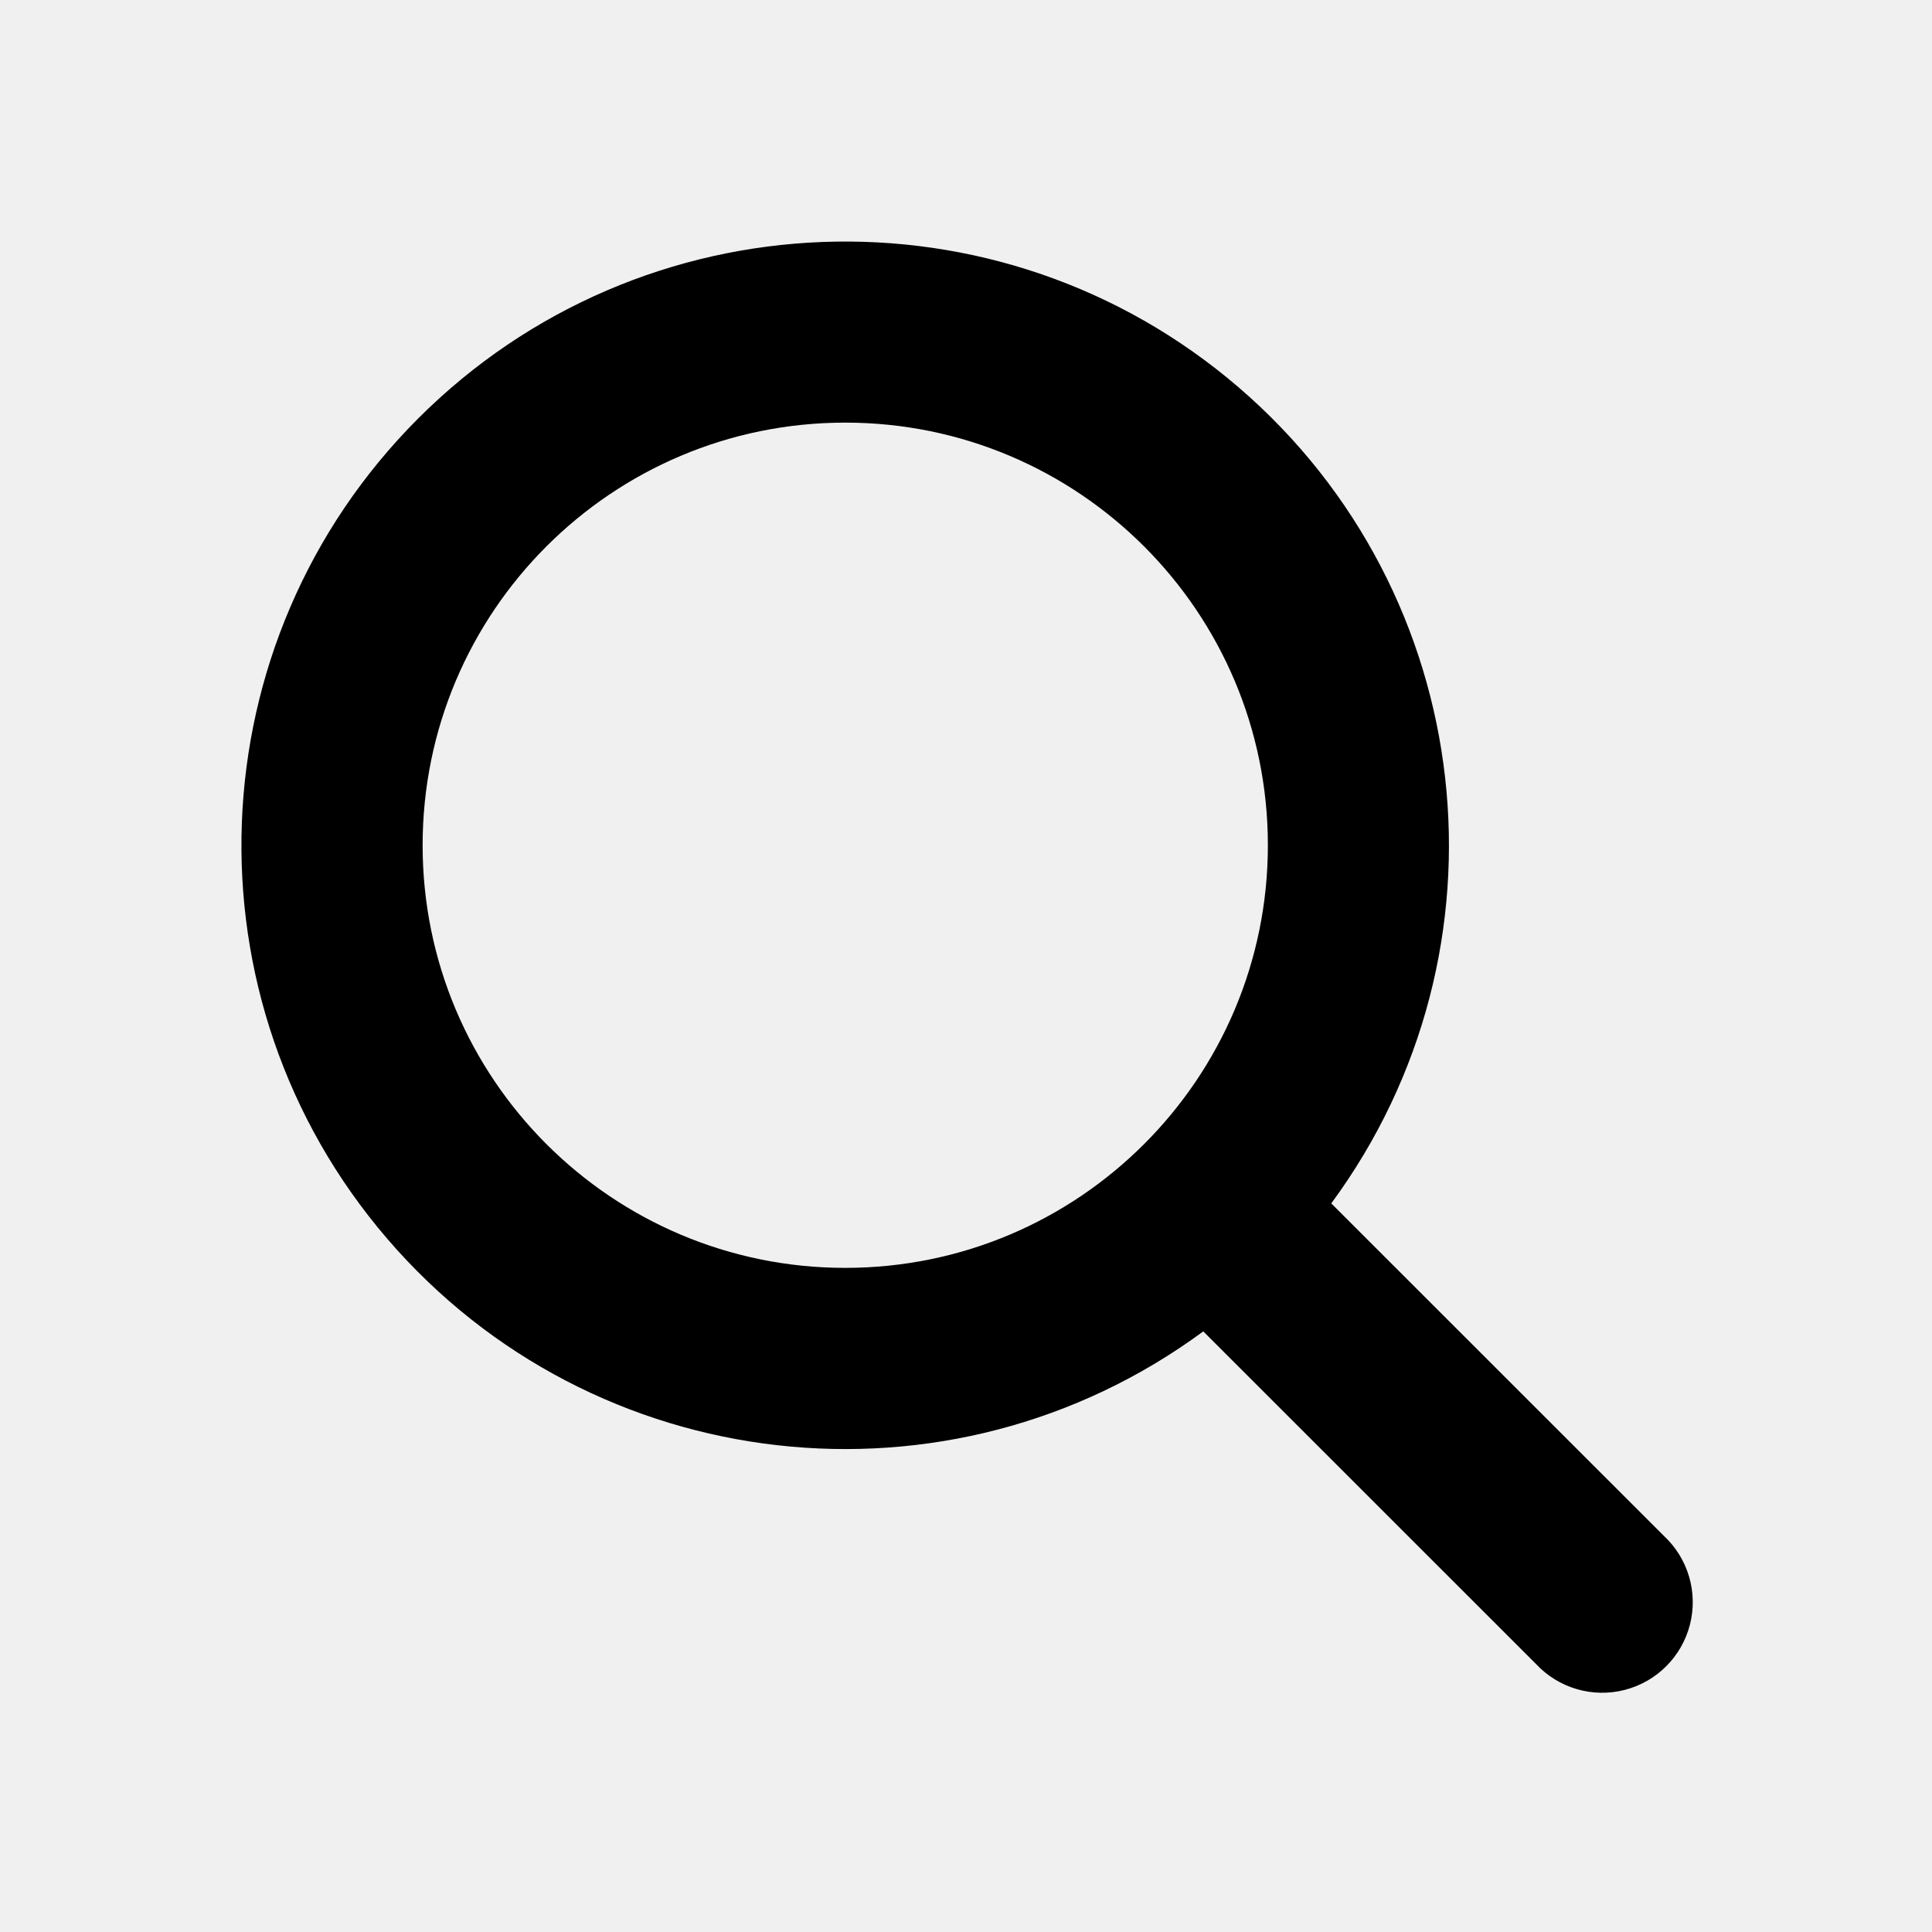
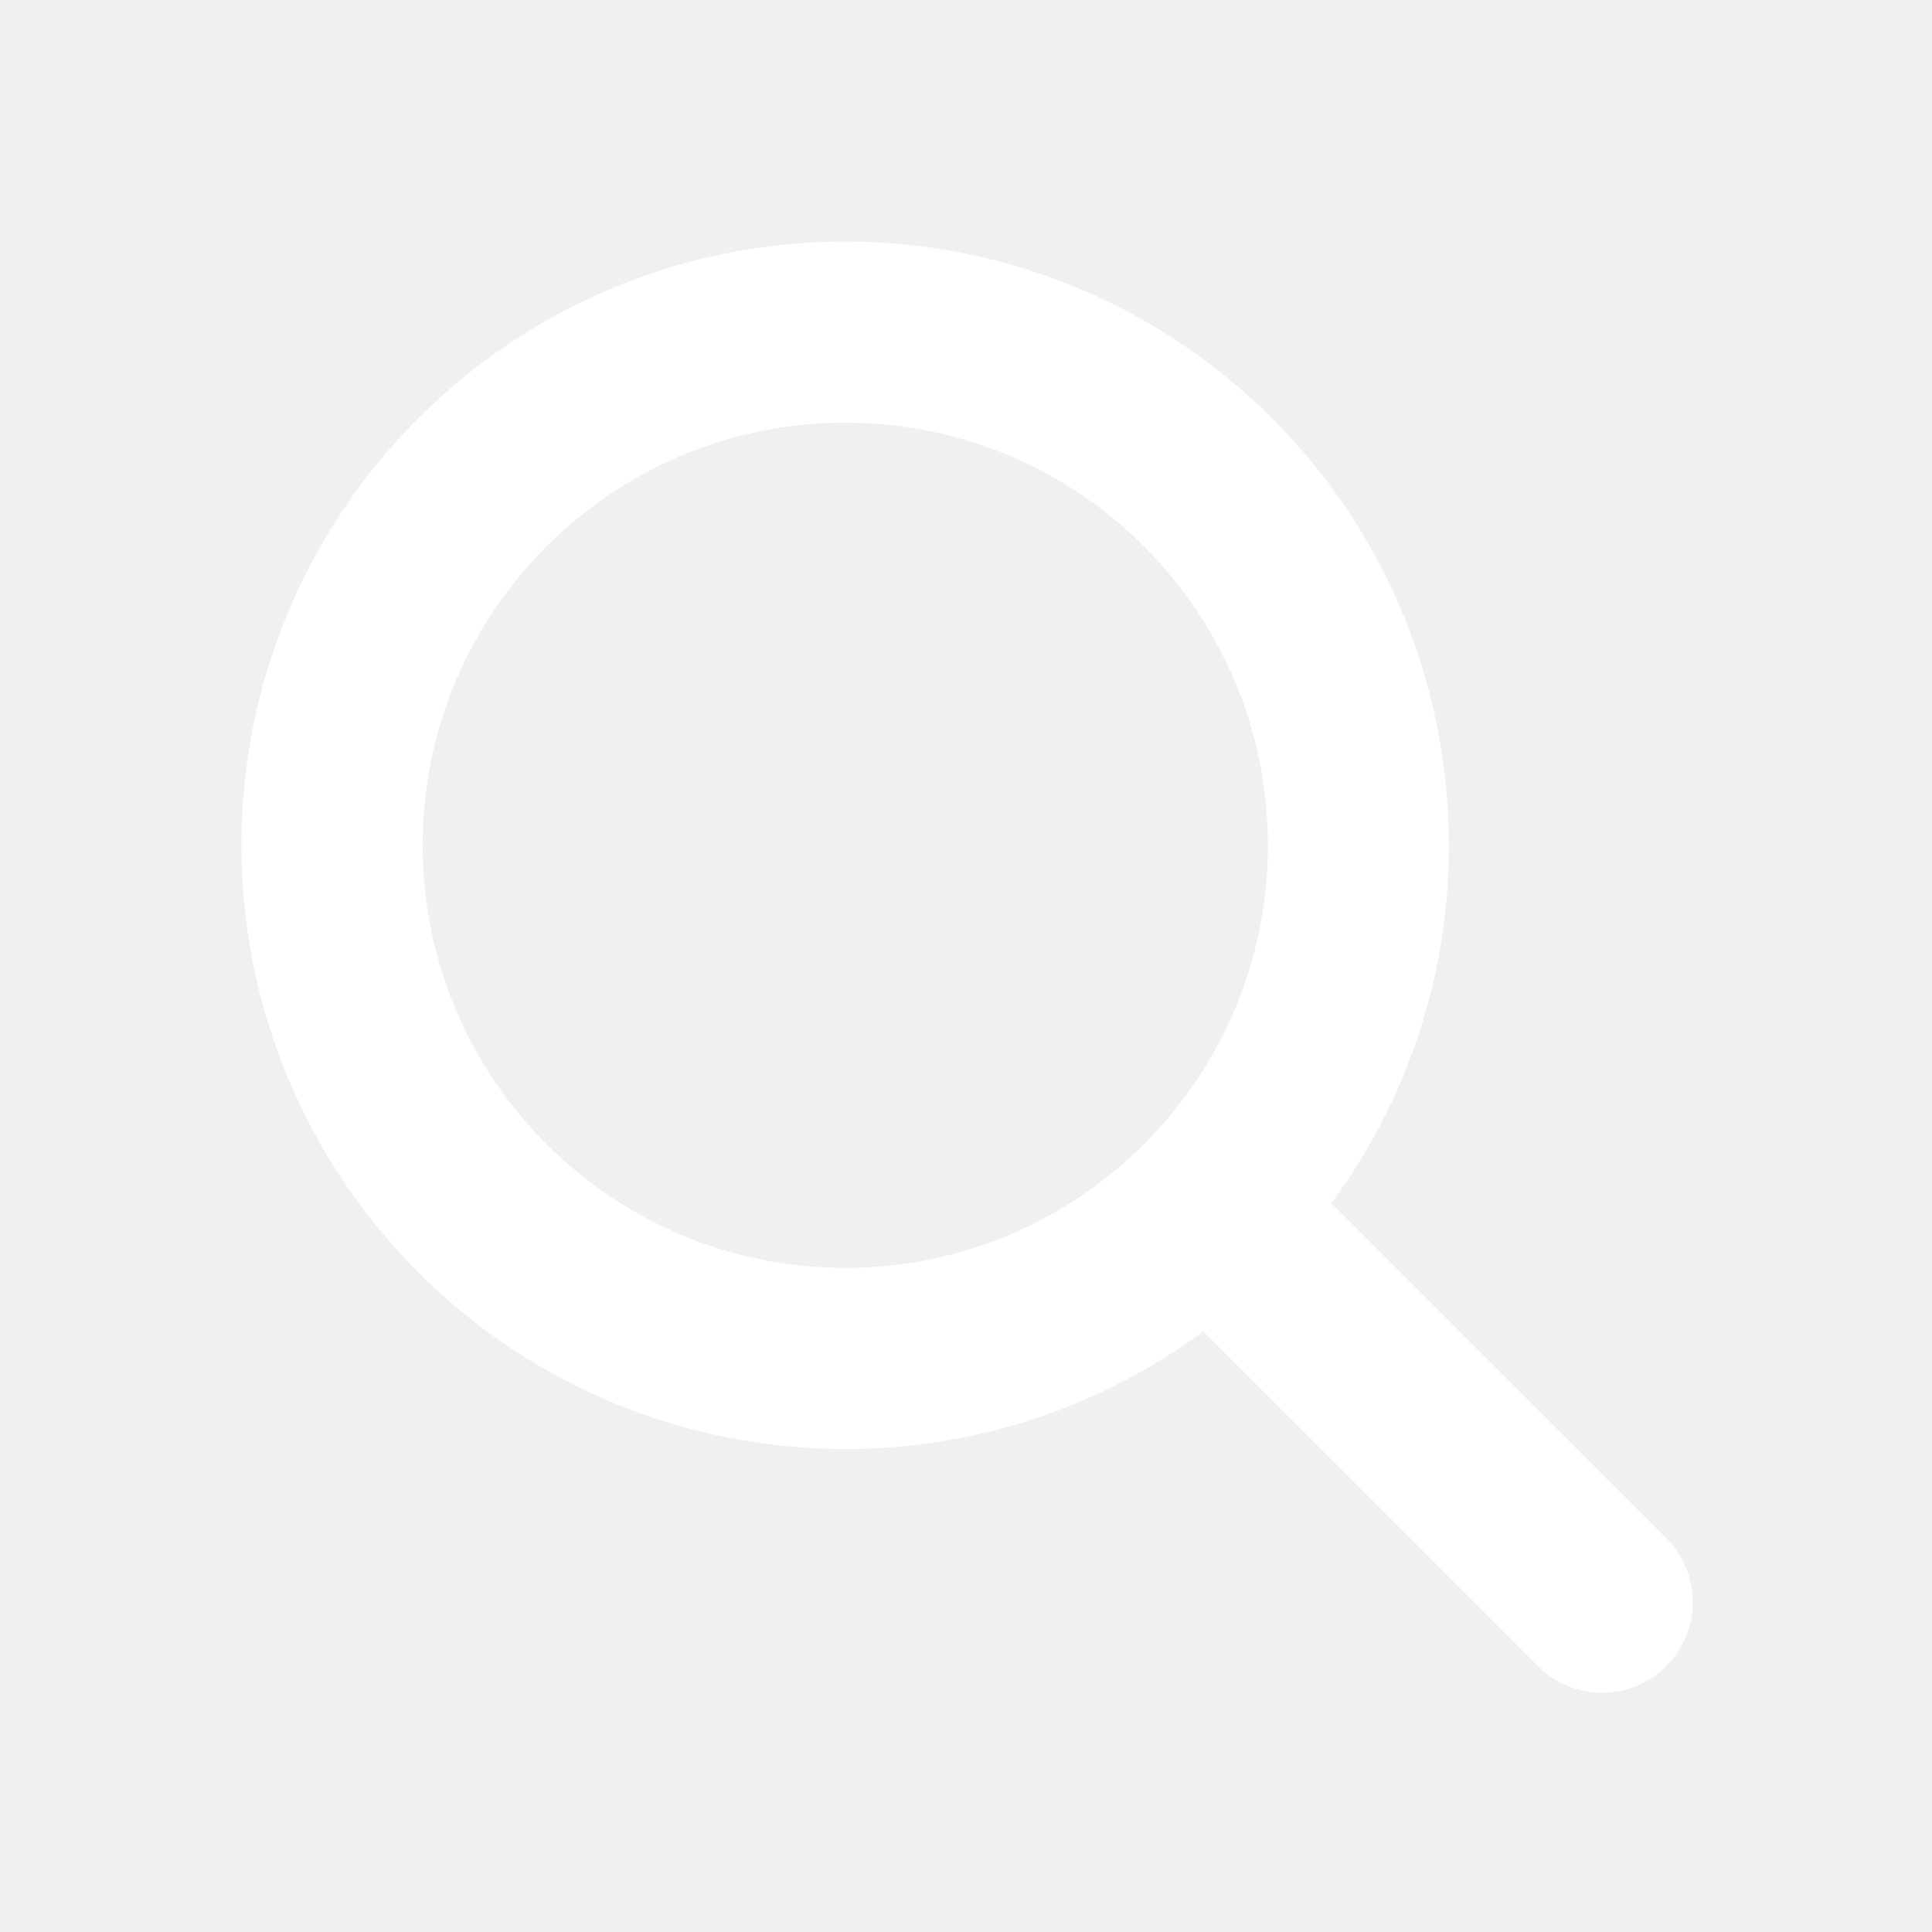
- <svg xmlns="http://www.w3.org/2000/svg" viewBox="0 0 16 16" fill="currentColor" class="h-4 w-4 opacity-70">
+ <svg xmlns="http://www.w3.org/2000/svg" viewBox="0 0 16 16" fill="white" class="h-4 w-4 opacity-70">
  <path fill-rule="evenodd" d="M9.965 11.026a5 5 0 1 1 1.06-1.06l2.755 2.754a.75.75 0 1 1-1.06 1.06l-2.755-2.754ZM10.5 7a3.5 3.5 0 1 1-7 0 3.5 3.5 0 0 1 7 0Z" clip-rule="evenodd" />
</svg>
